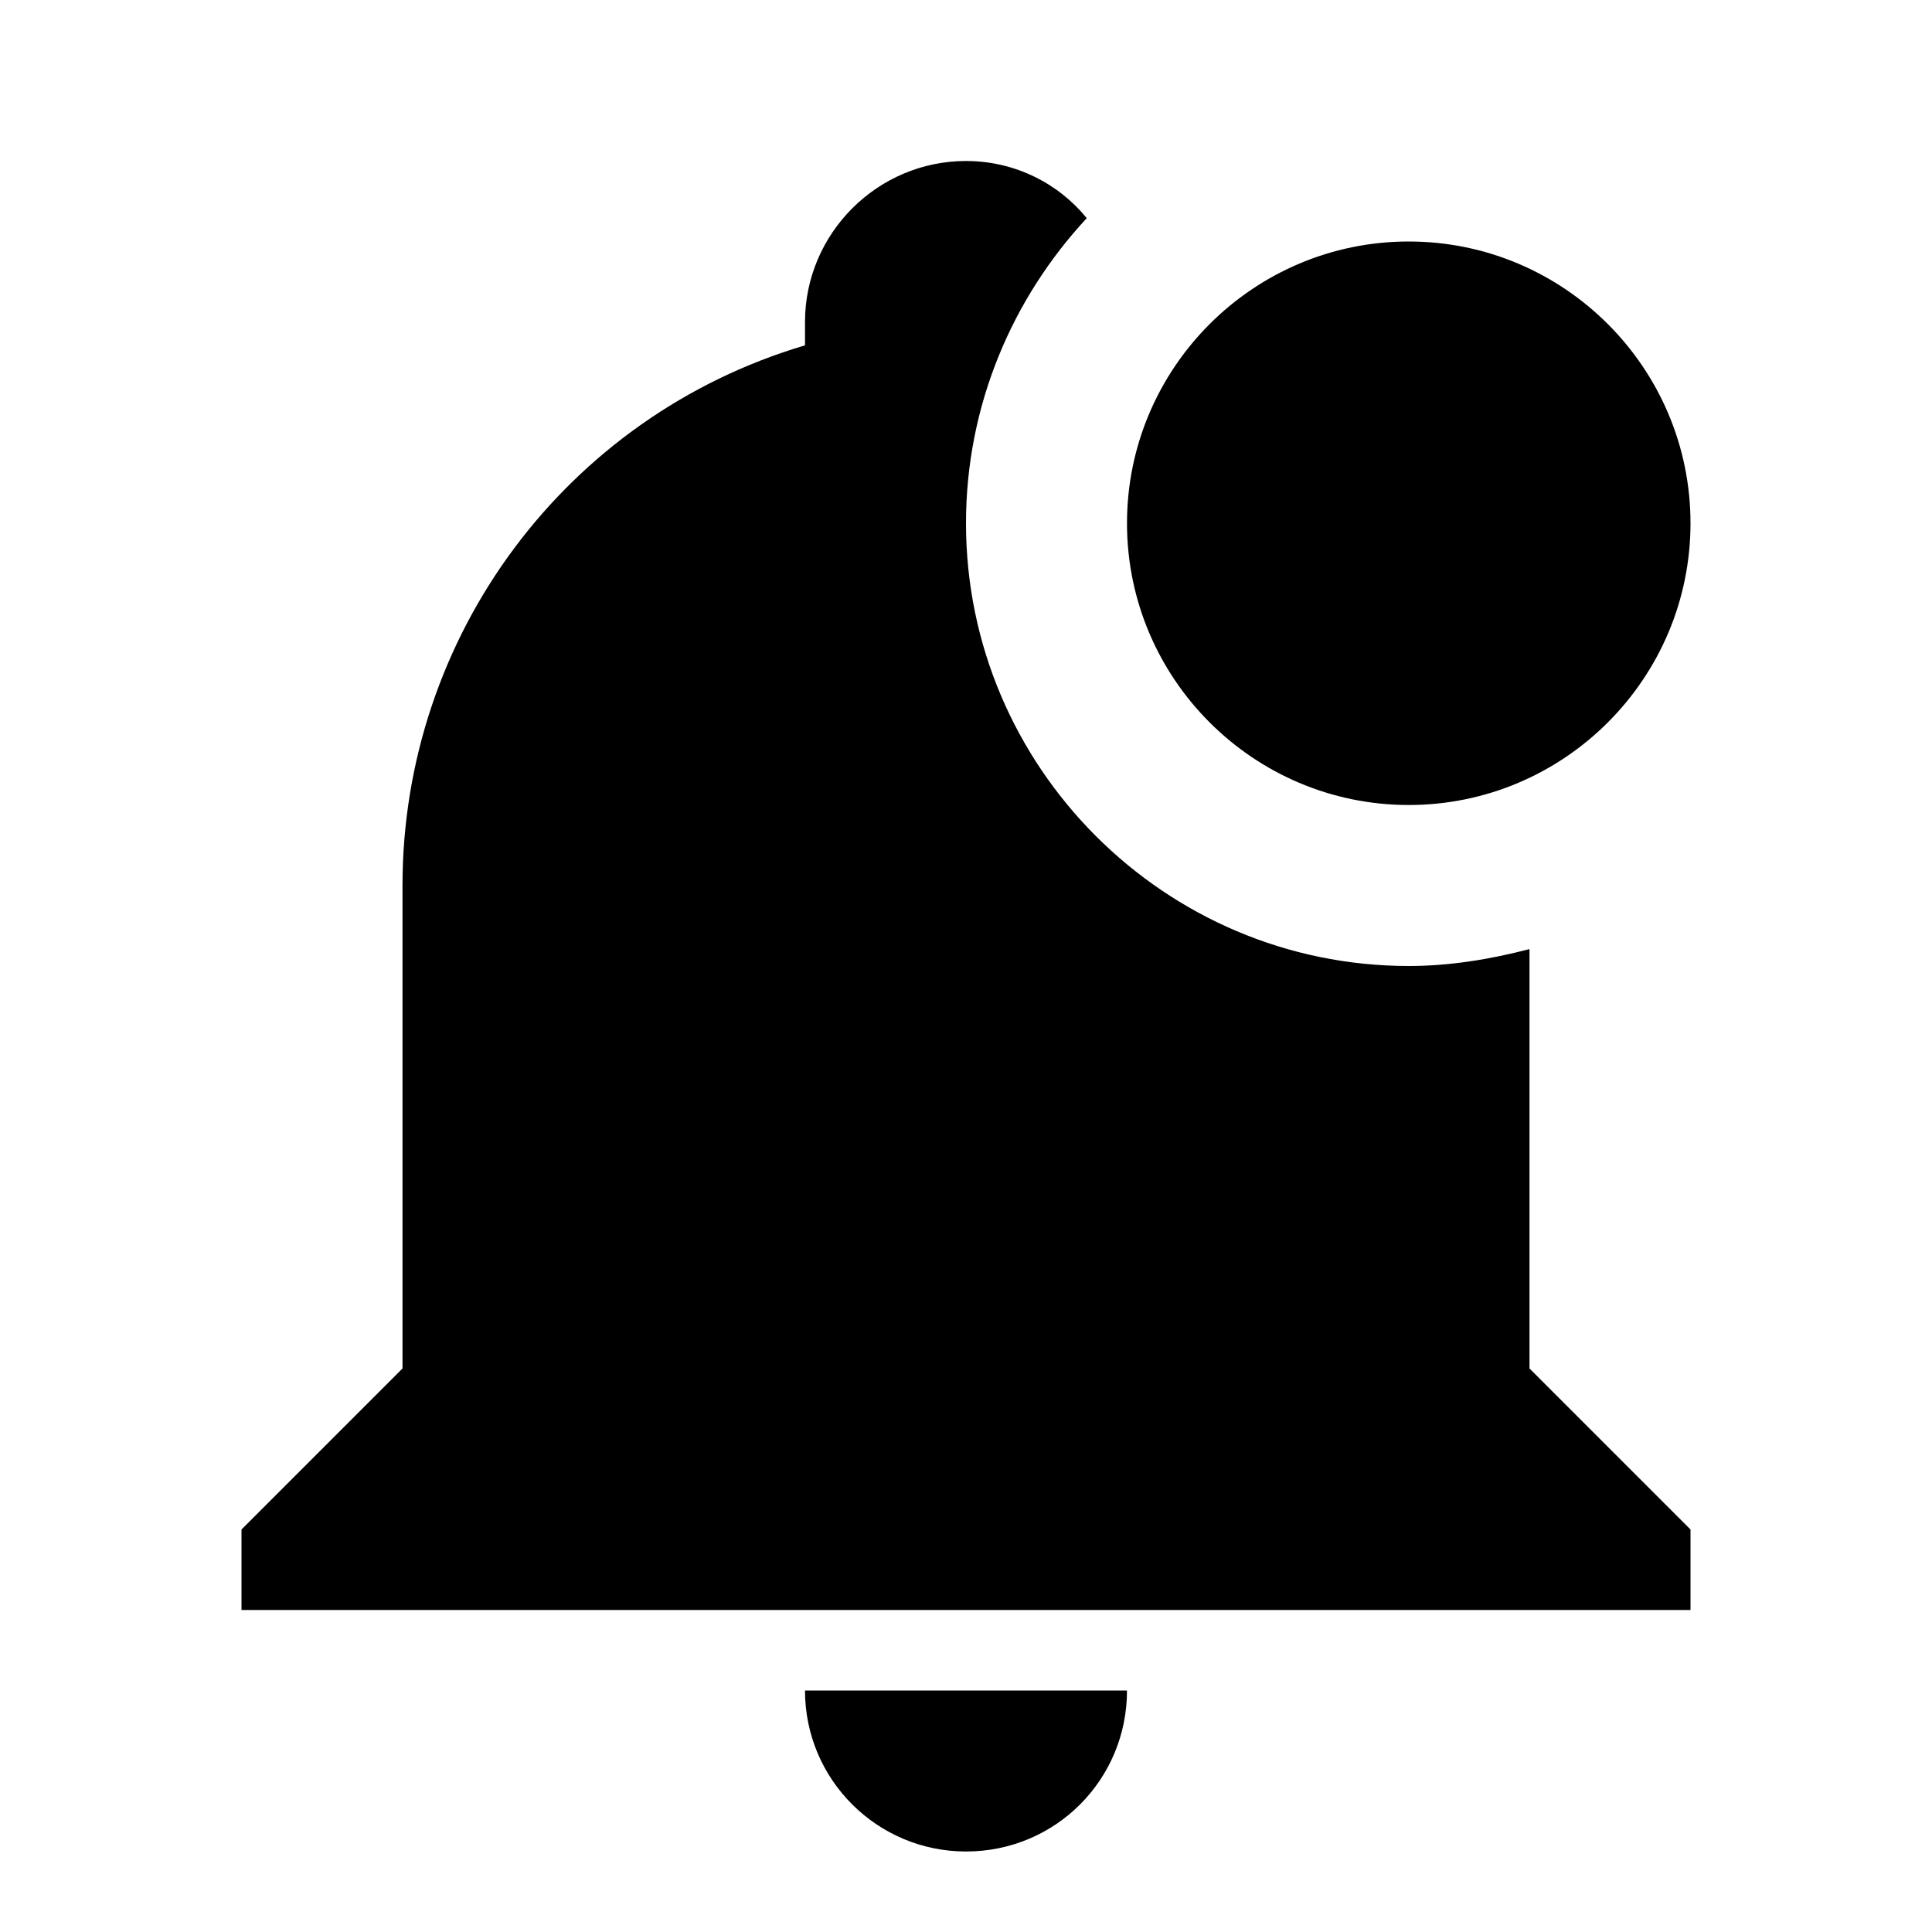
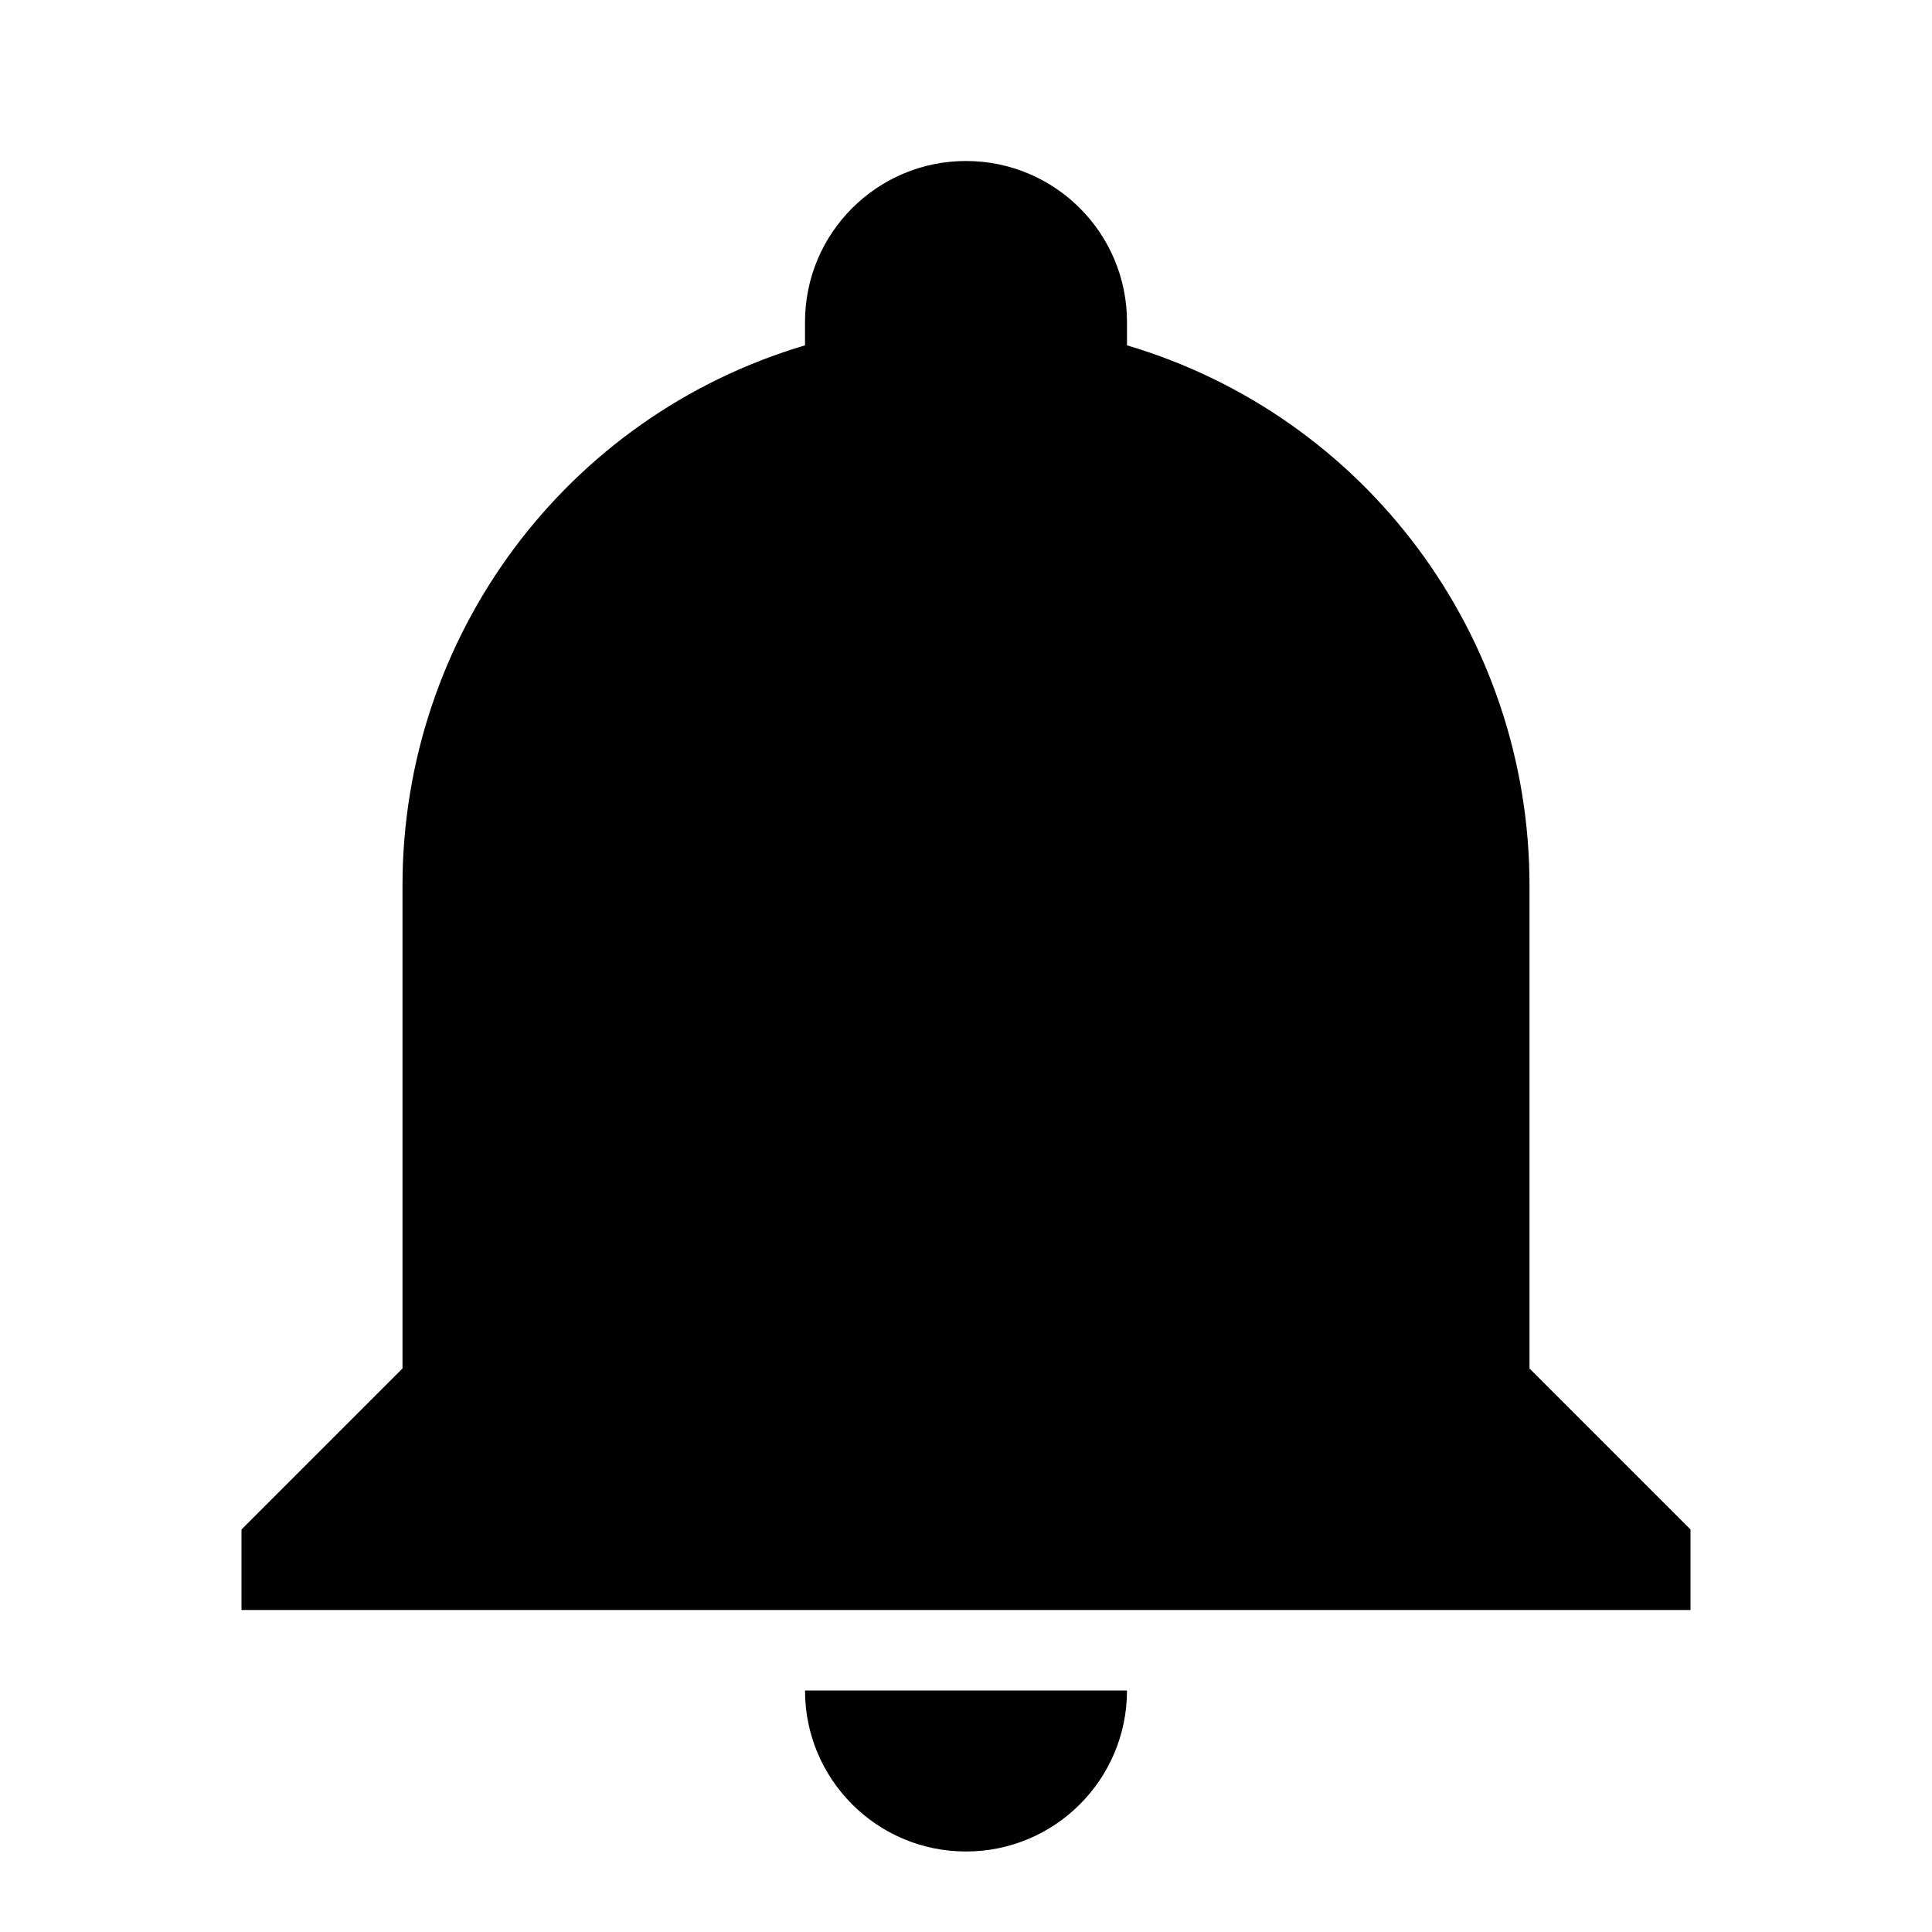
<svg xmlns="http://www.w3.org/2000/svg" version="1.1" width="24" height="24" viewBox="0 0 24 24">
-   <path d="M21 6.5C21 8.43 19.43 10 17.5 10S14 8.43 14 6.5 15.57 3 17.5 3 21 4.57 21 6.5M19 11.79C18.5 11.92 18 12 17.5 12C14.47 12 12 9.53 12 6.5C12 5.03 12.58 3.7 13.5 2.71C13.15 2.28 12.61 2 12 2C10.9 2 10 2.9 10 4V4.29C7.03 5.17 5 7.9 5 11V17L3 19V20H21V19L19 17V11.79M12 23C13.11 23 14 22.11 14 21H10C10 22.11 10.9 23 12 23Z" />
+   <path d="M21,19V20H3V19L5,17V11C5,7.9 7.03,5.17 10,4.29C10,4.19 10,4.1 10,4A2,2 0 0,1 12,2A2,2 0 0,1 14,4C14,4.1 14,4.19 14,4.29C16.97,5.17 19,7.9 19,11V17L21,19M14,21A2,2 0 0,1 12,23A2,2 0 0,1 10,21" />
</svg>
